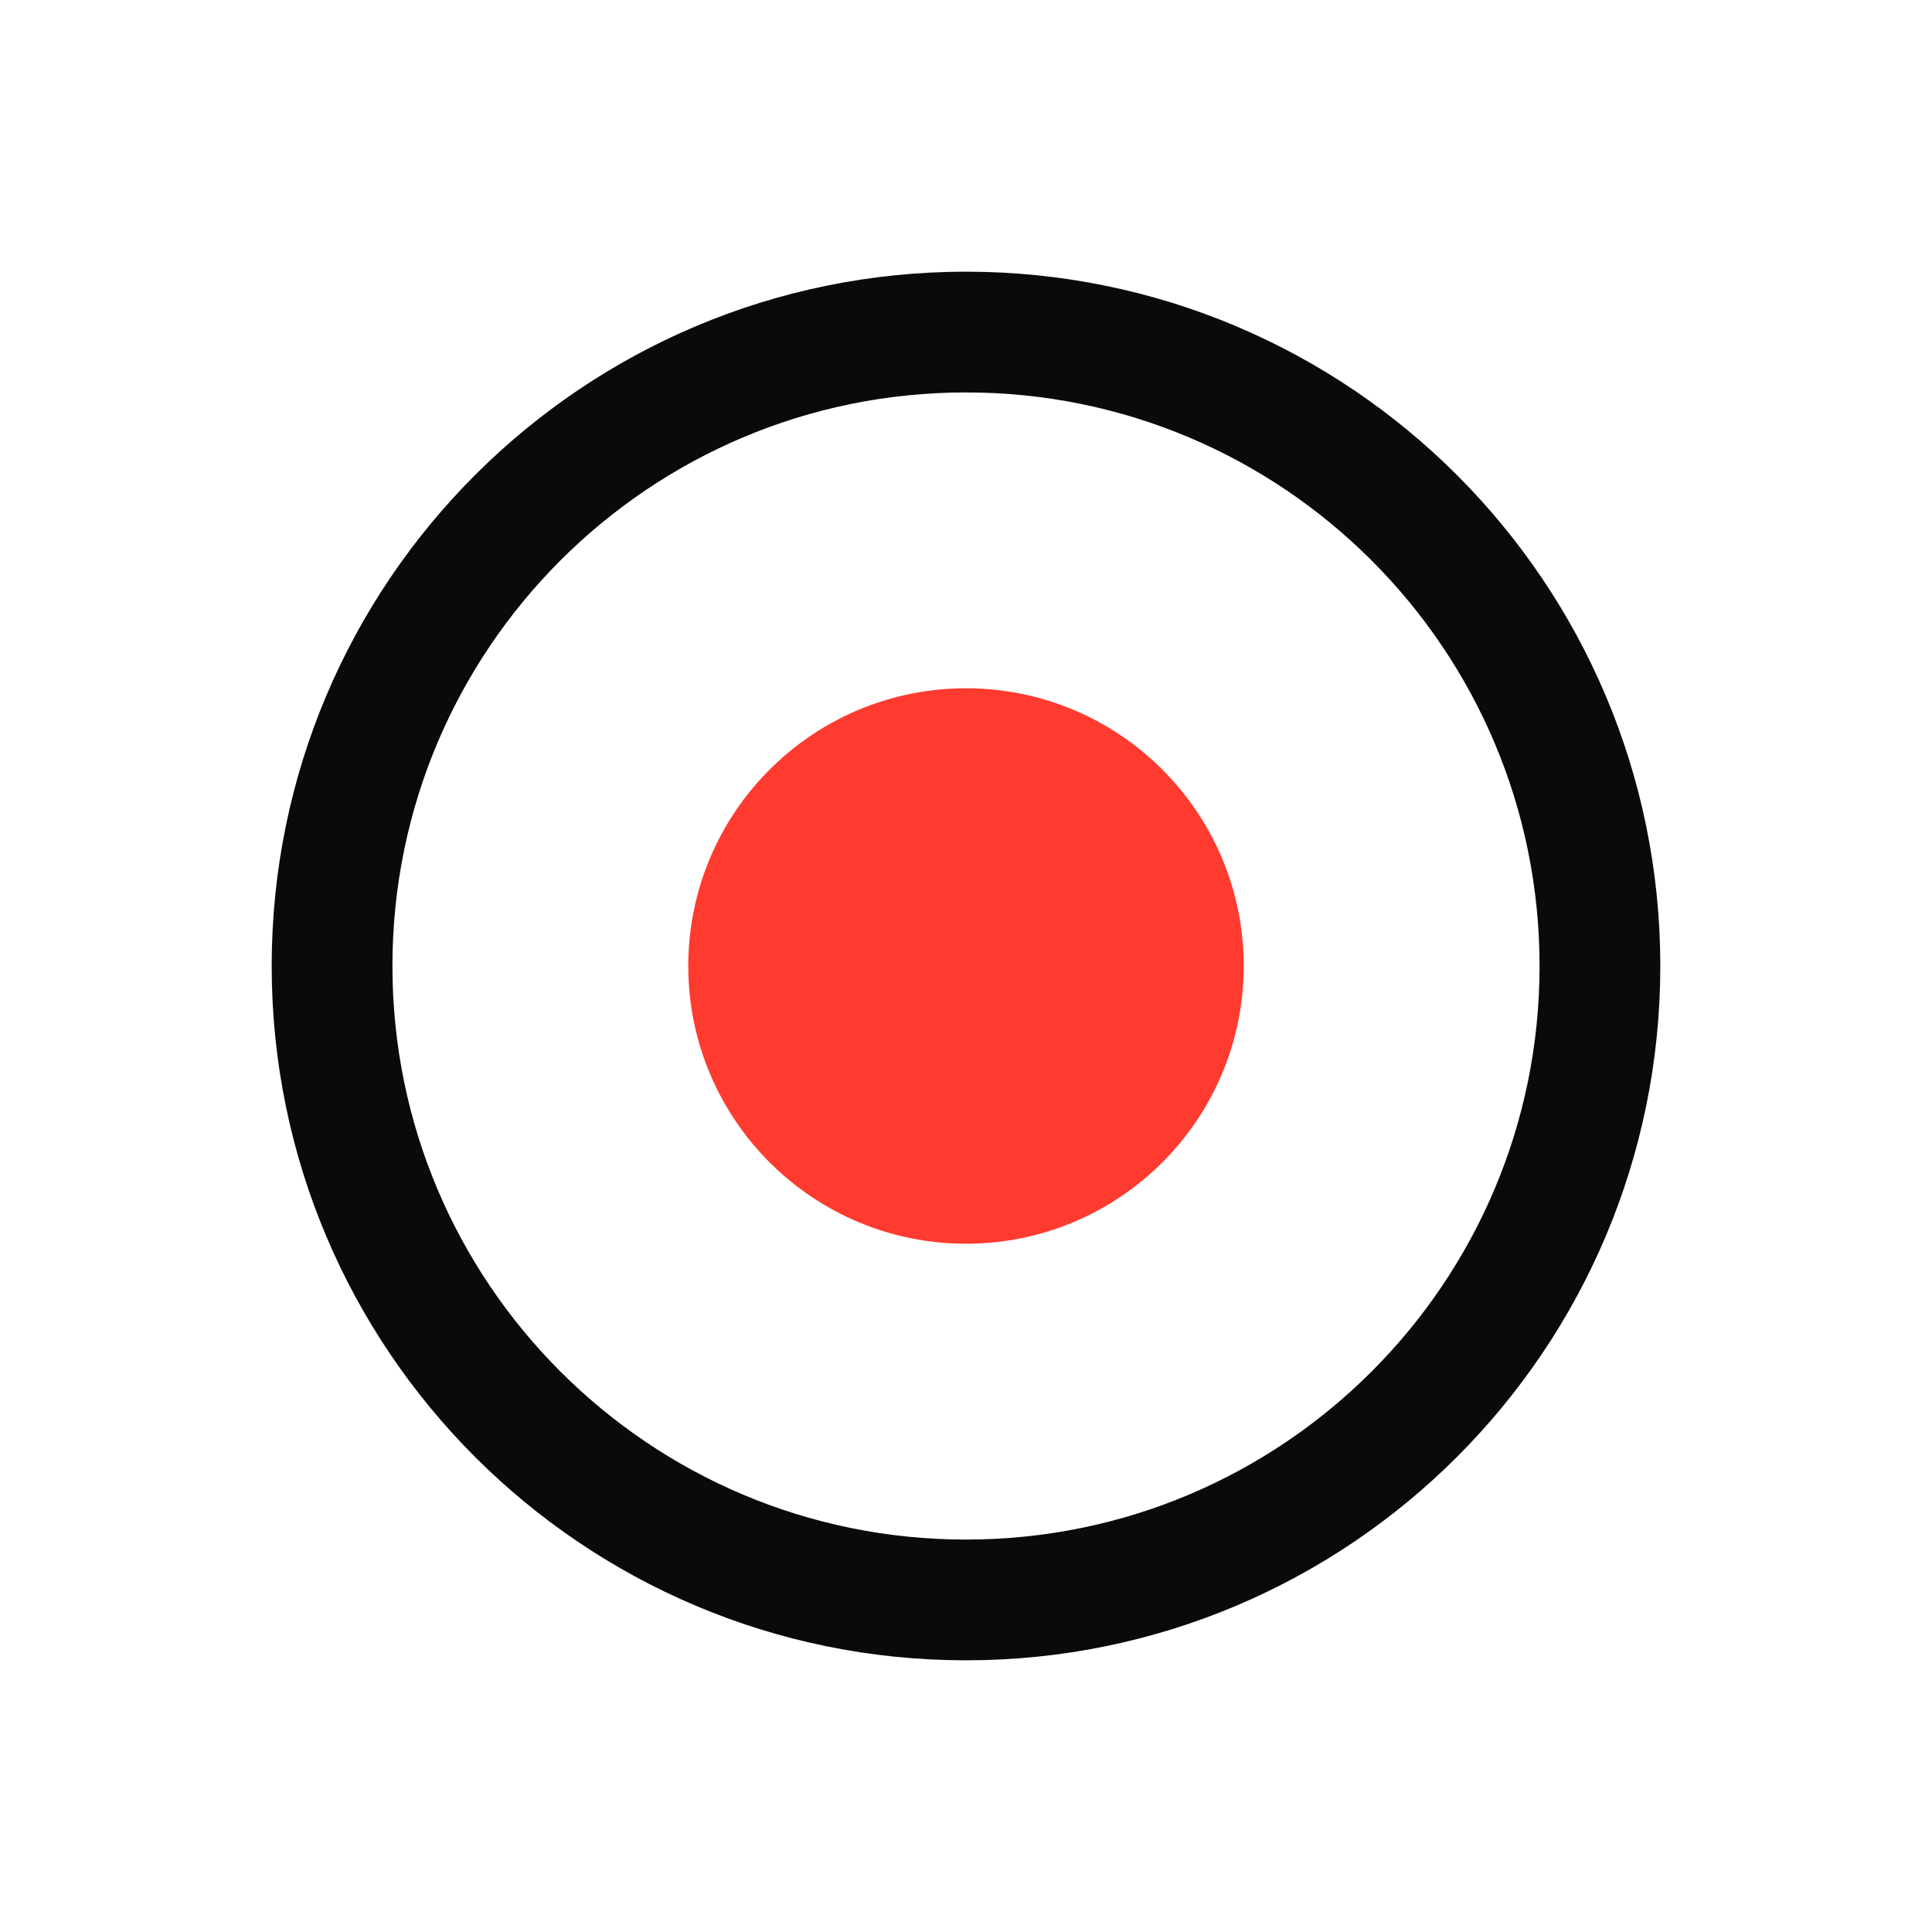
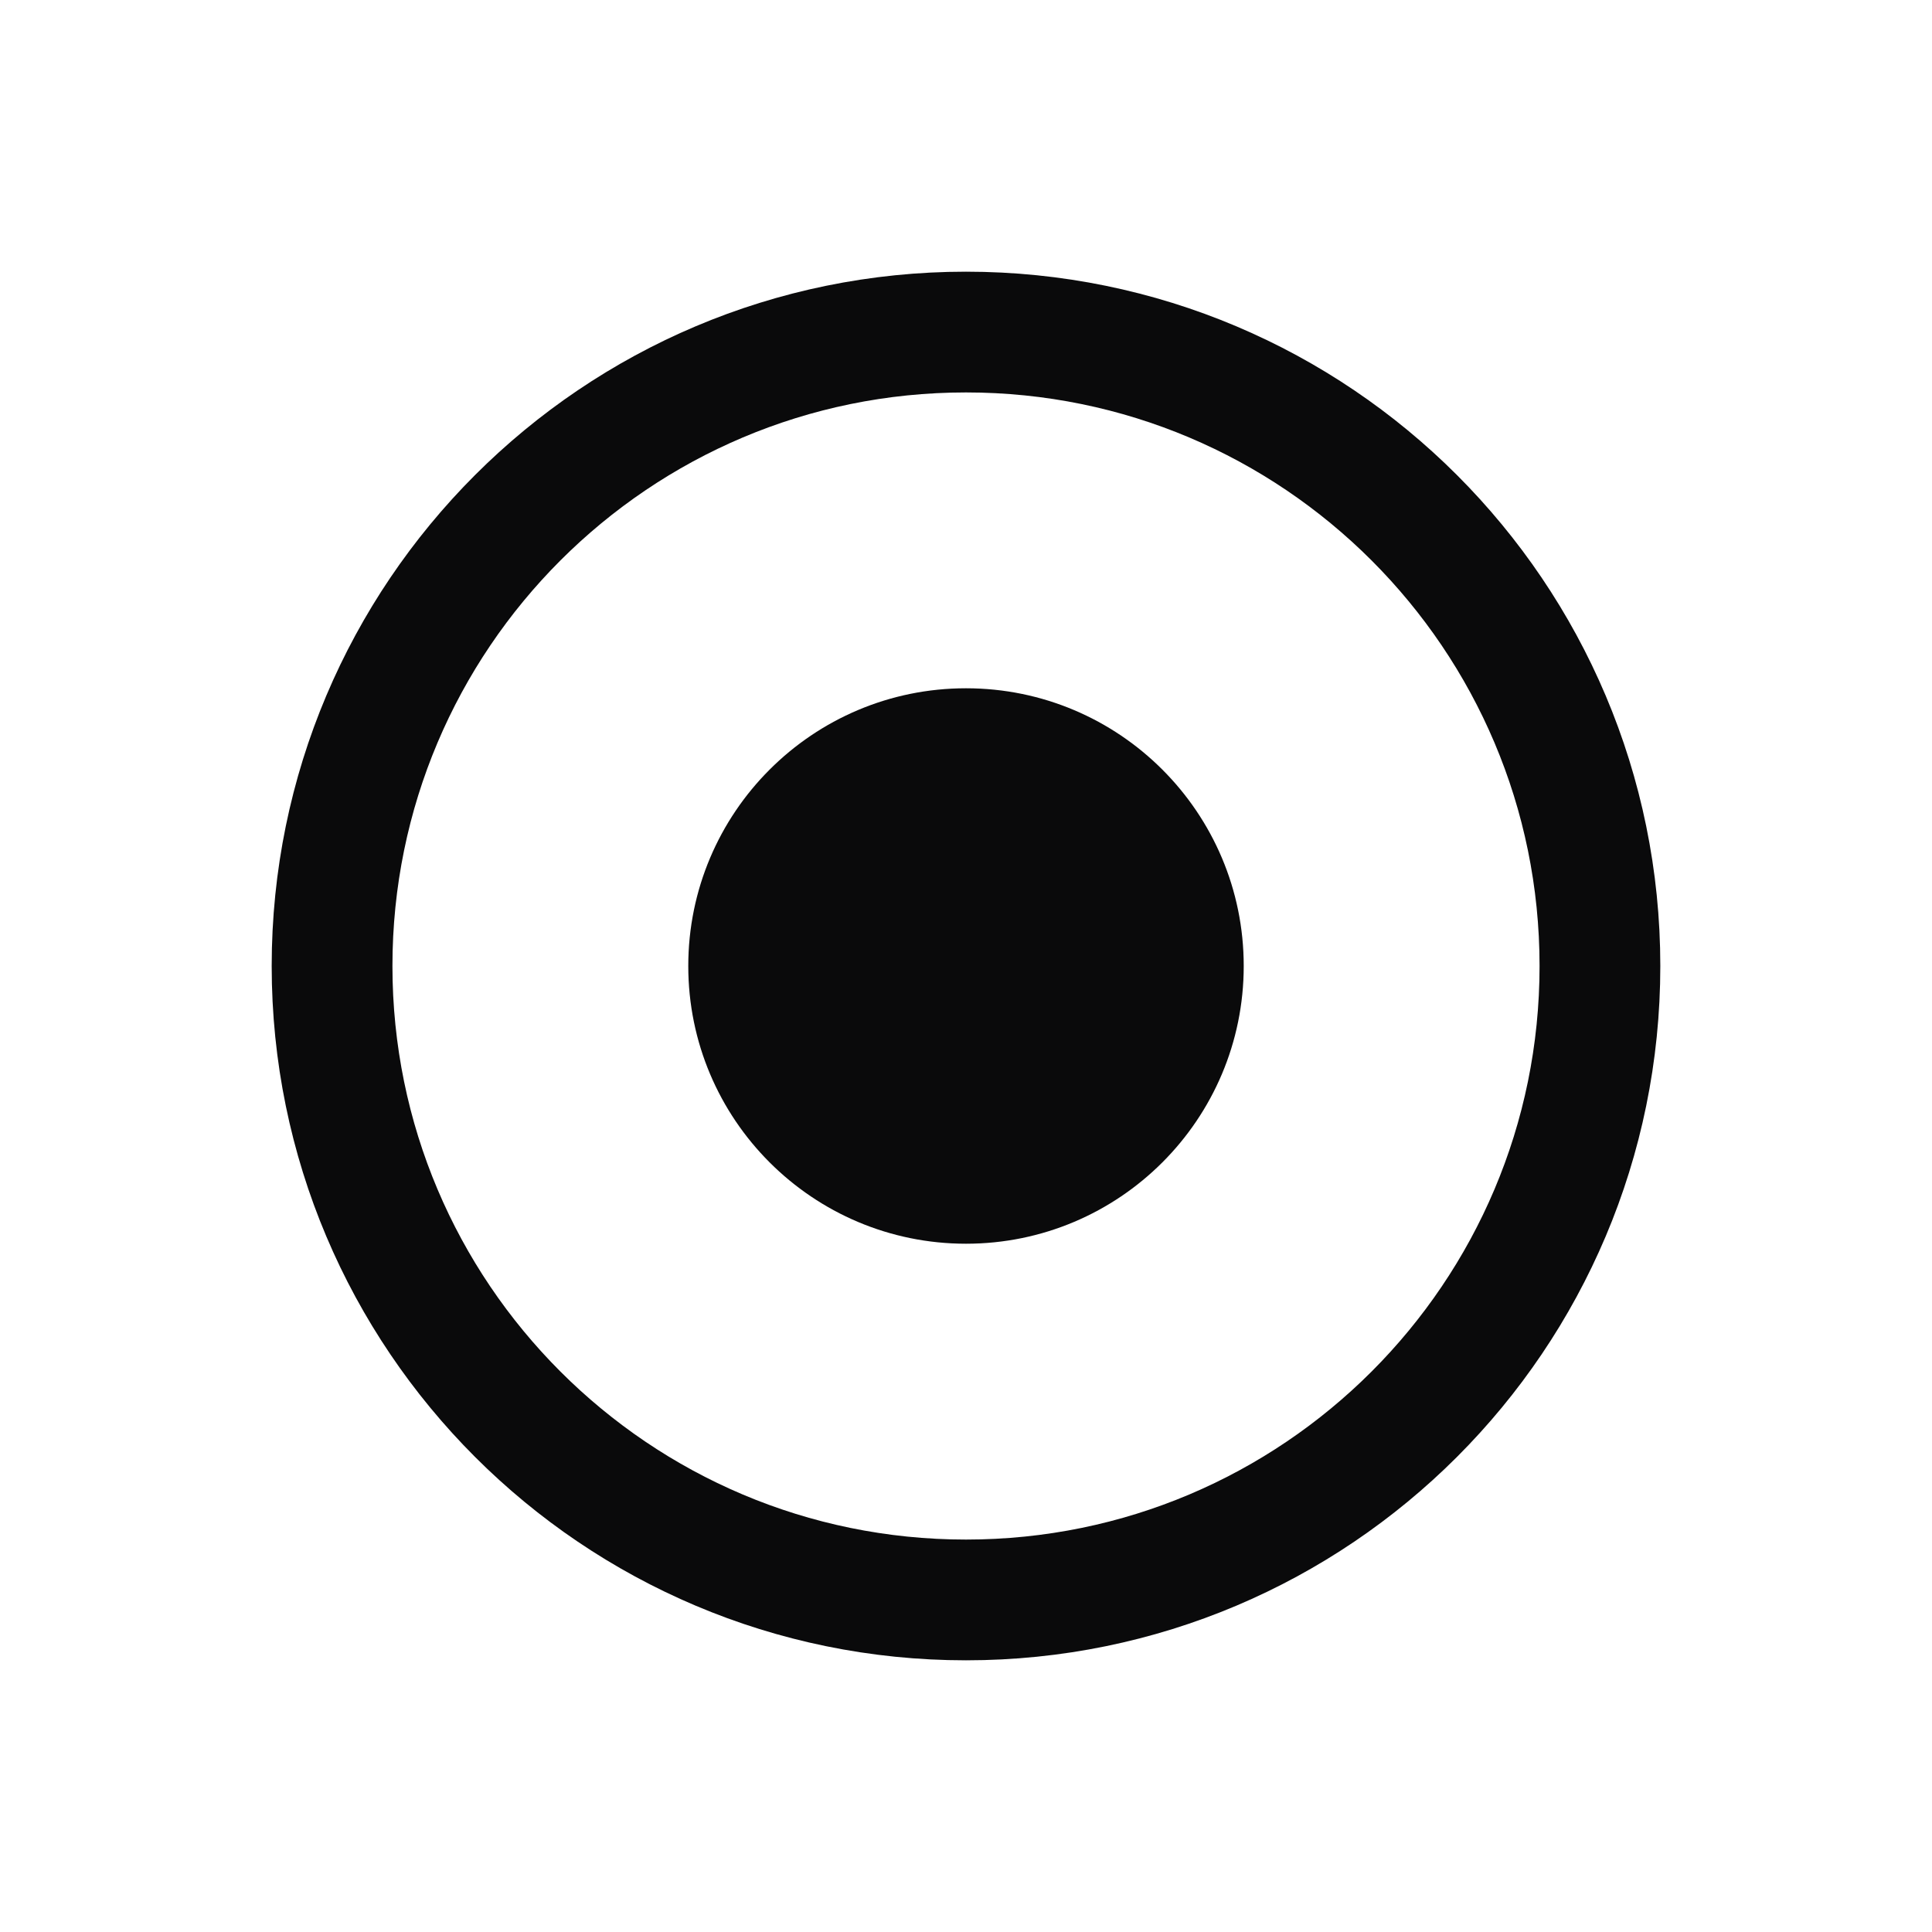
<svg xmlns="http://www.w3.org/2000/svg" viewBox="0 0 32 32">
  <rect width="32" height="32" fill="#ffffff" />
  <circle cx="16" cy="16" r="10.5" fill="none" stroke="#0a0a0b" stroke-width="2" />
-   <circle cx="16" cy="16" r="4.6" fill="#ff3b30" />
+   <circle cx="16" cy="16" r="4.6" fill="#0a0a0b" />
</svg>
